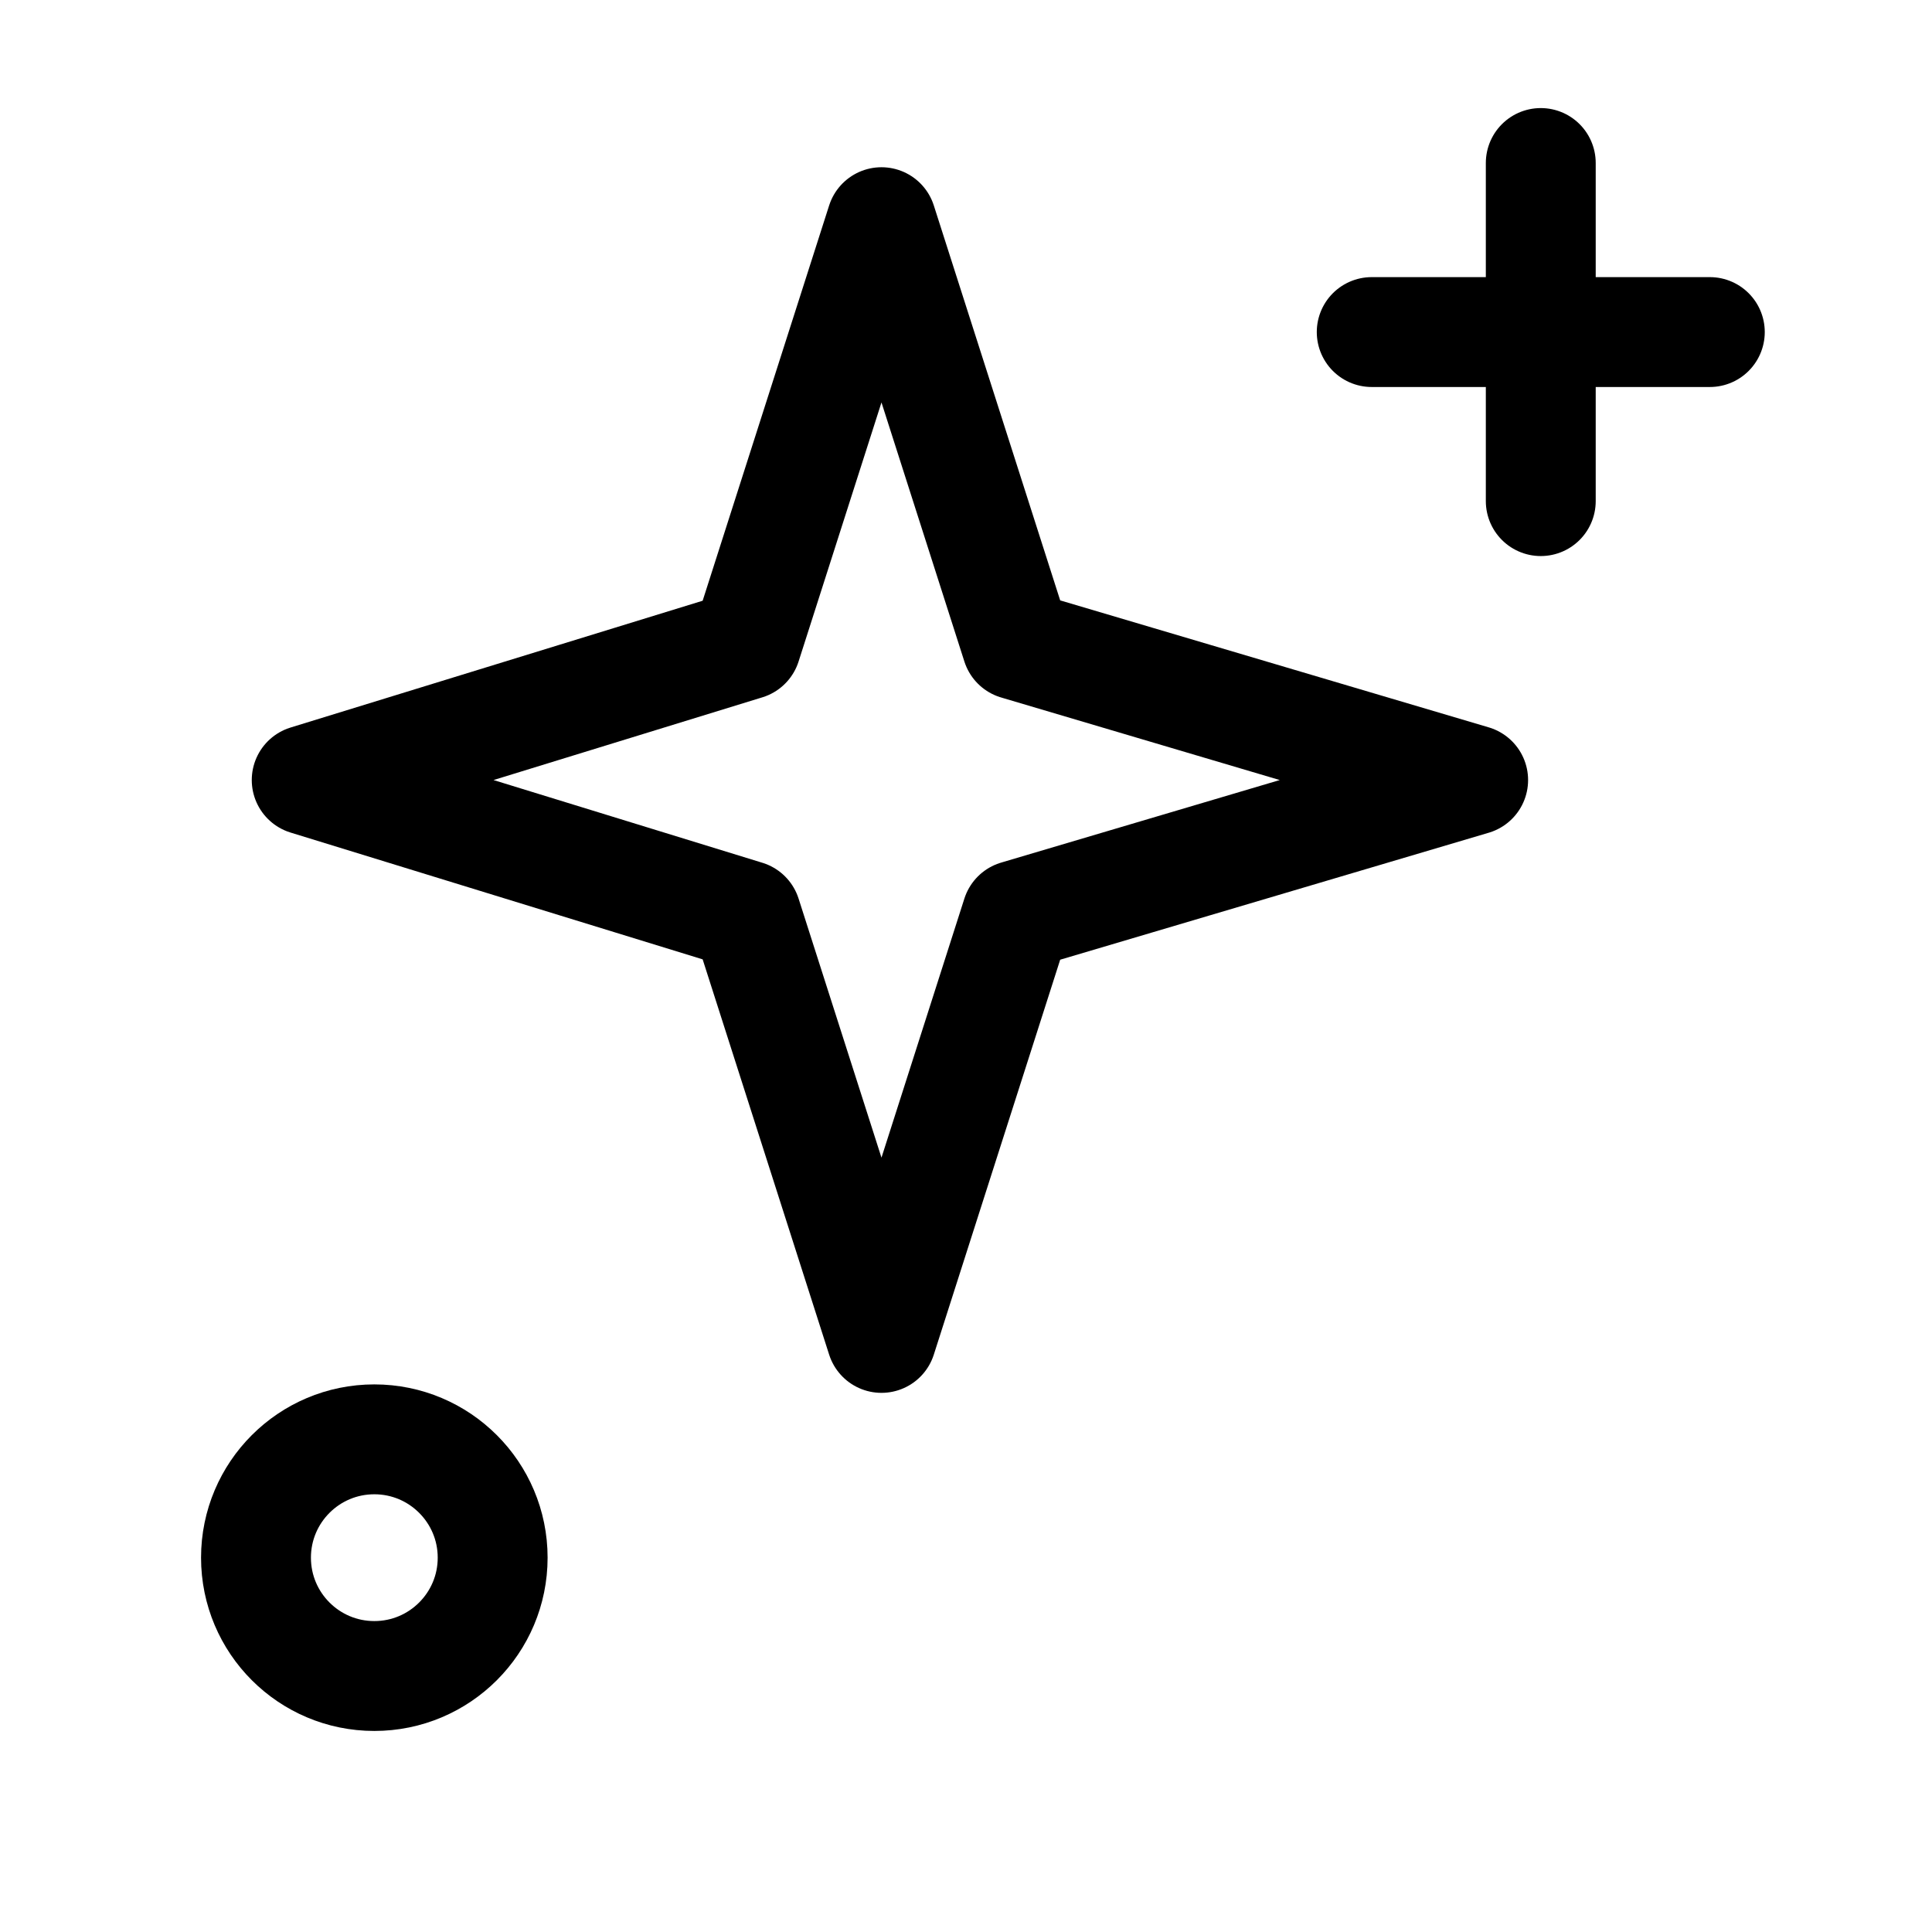
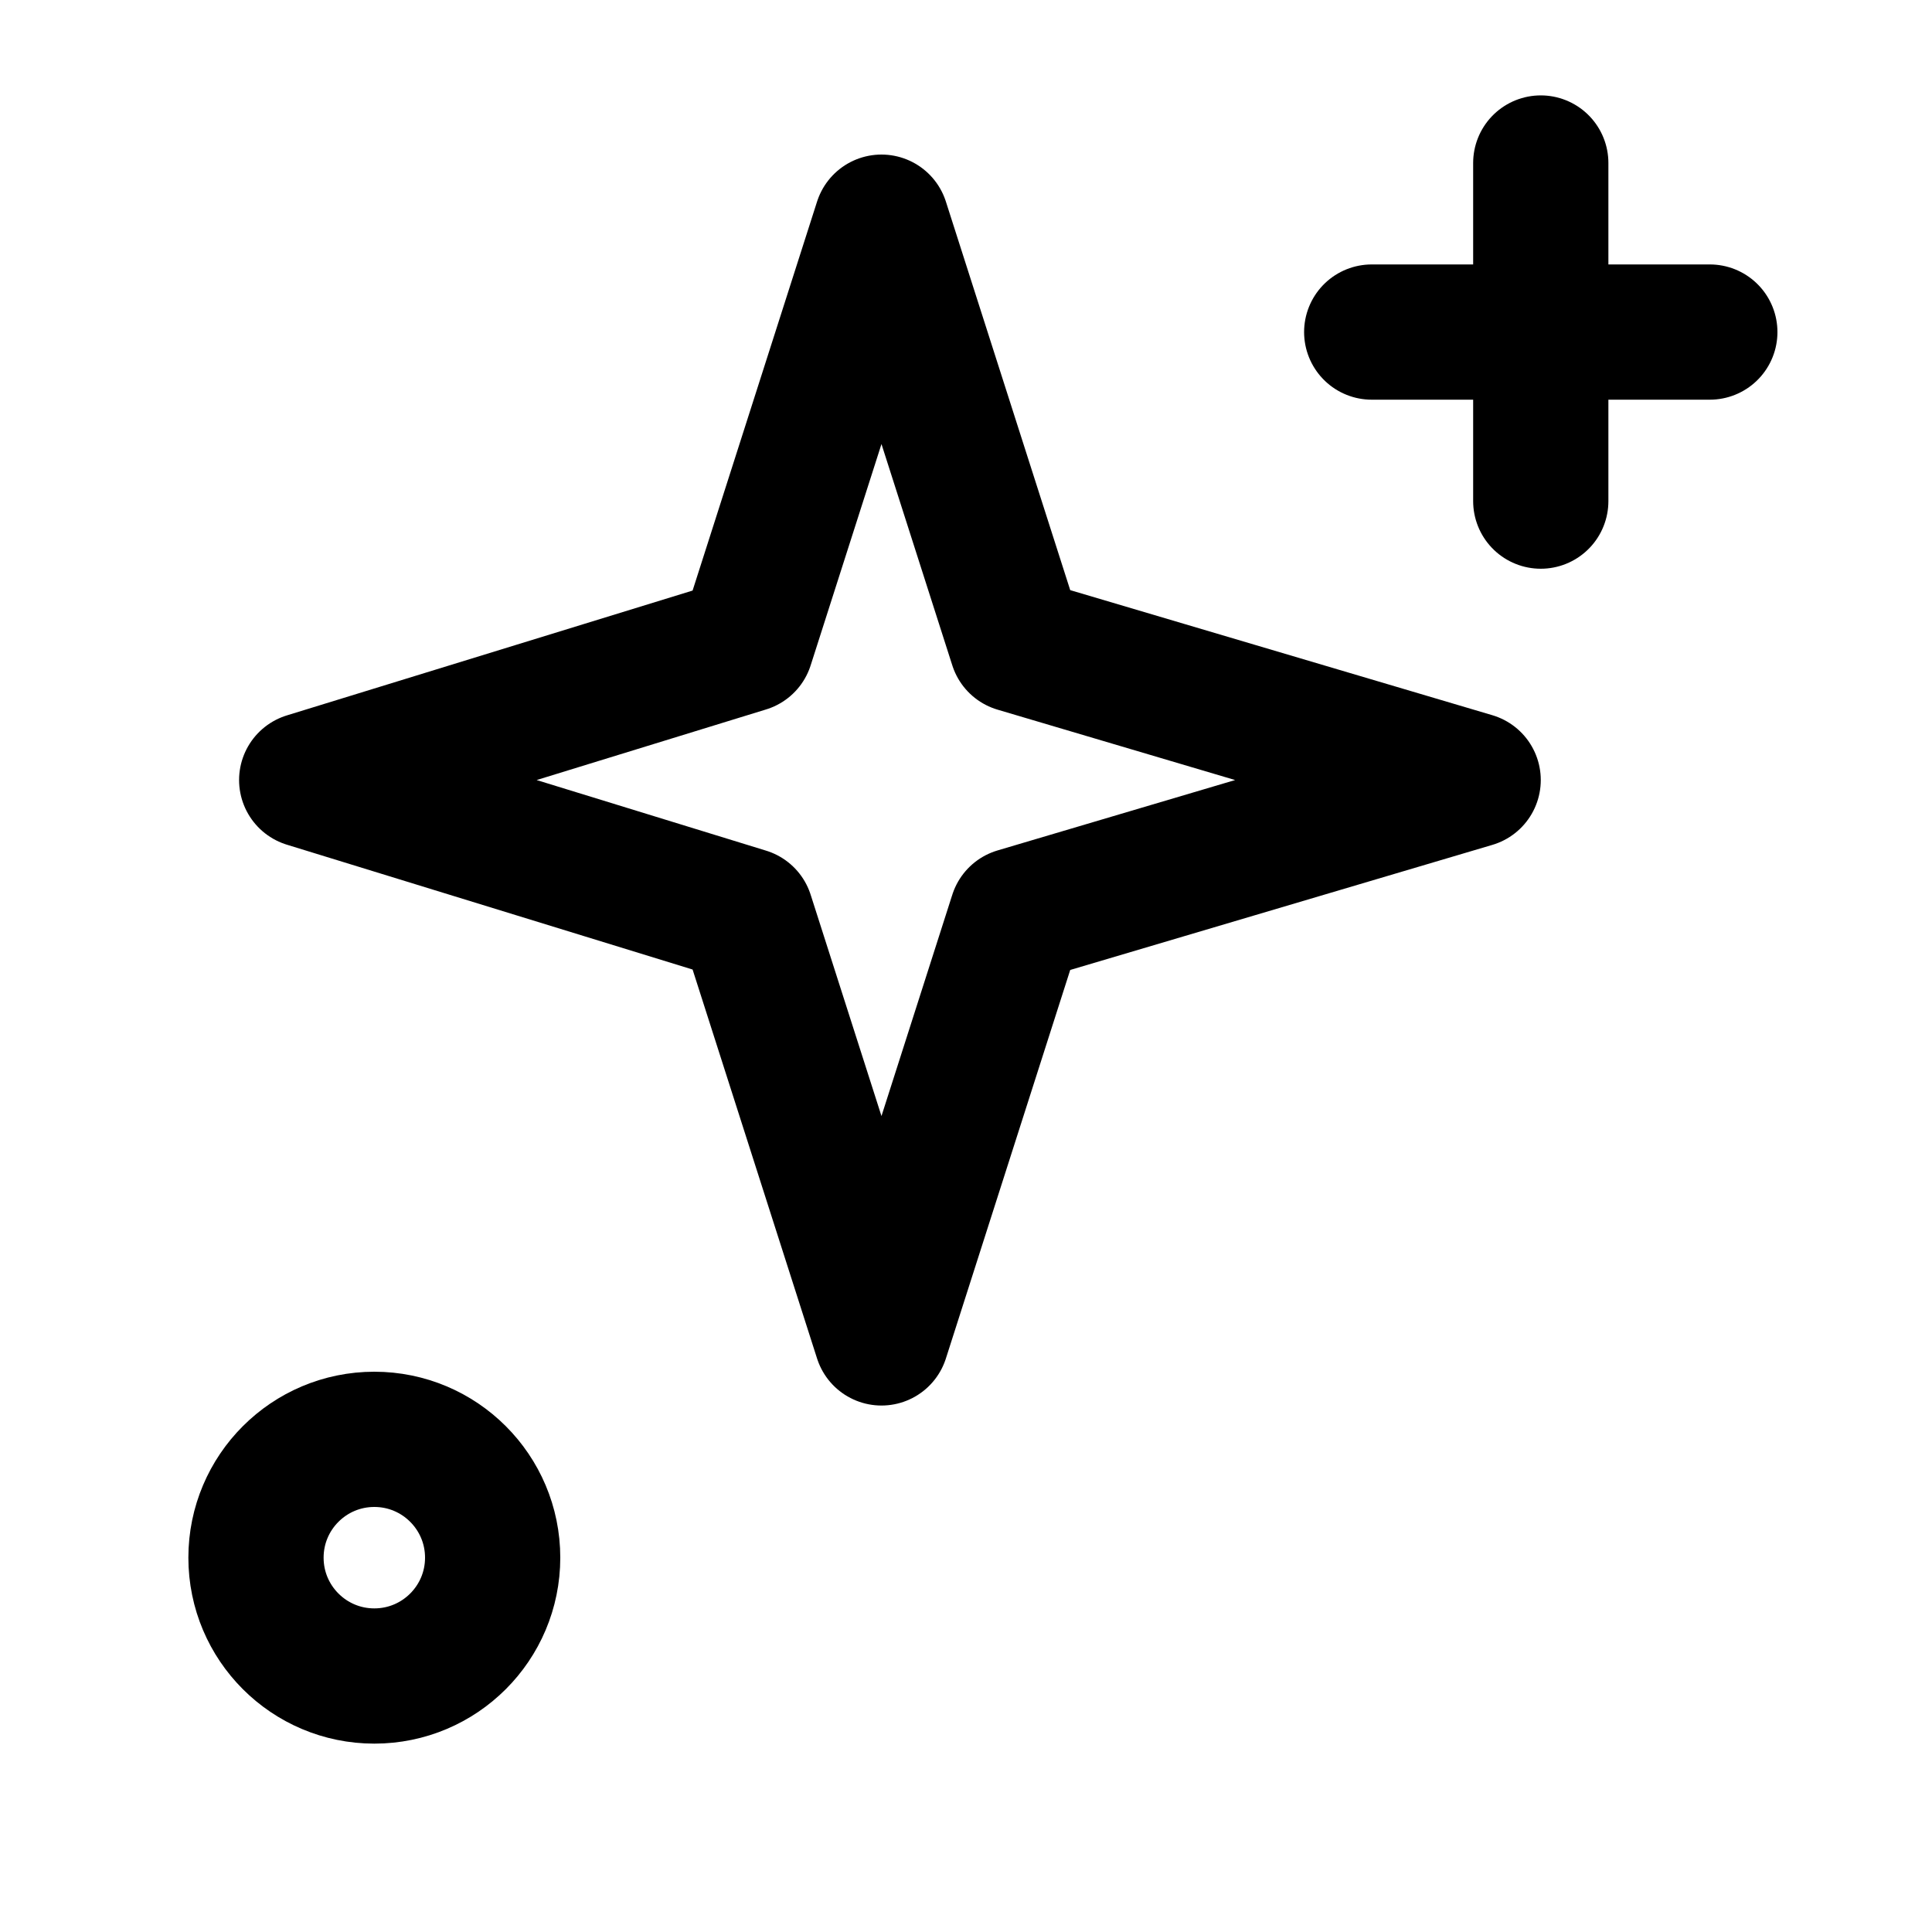
- <svg xmlns="http://www.w3.org/2000/svg" width="24" height="24" viewBox="0 0 24 24" fill="none" stroke="currentColor" stroke-width="1.3" stroke-linecap="round" stroke-linejoin="round">
+ <svg xmlns="http://www.w3.org/2000/svg" width="24" height="24" viewBox="0 0 24 24" fill="none" stroke="currentColor" stroke-width="1.6" stroke-linecap="round" stroke-linejoin="round">
  <g transform="translate(12 12) scale(1.05) translate(-12 -12)">
    <path d="M11 3.2l1.6 5L18 9.8l-5.4 1.6L11 16.4l-1.6-5L4.2 9.8l5.2-1.6Z" />
    <path d="M18.8 2.5v4M20.8 4.5h-4" />
    <circle cx="5" cy="19" r="1.4" />
  </g>
</svg>
